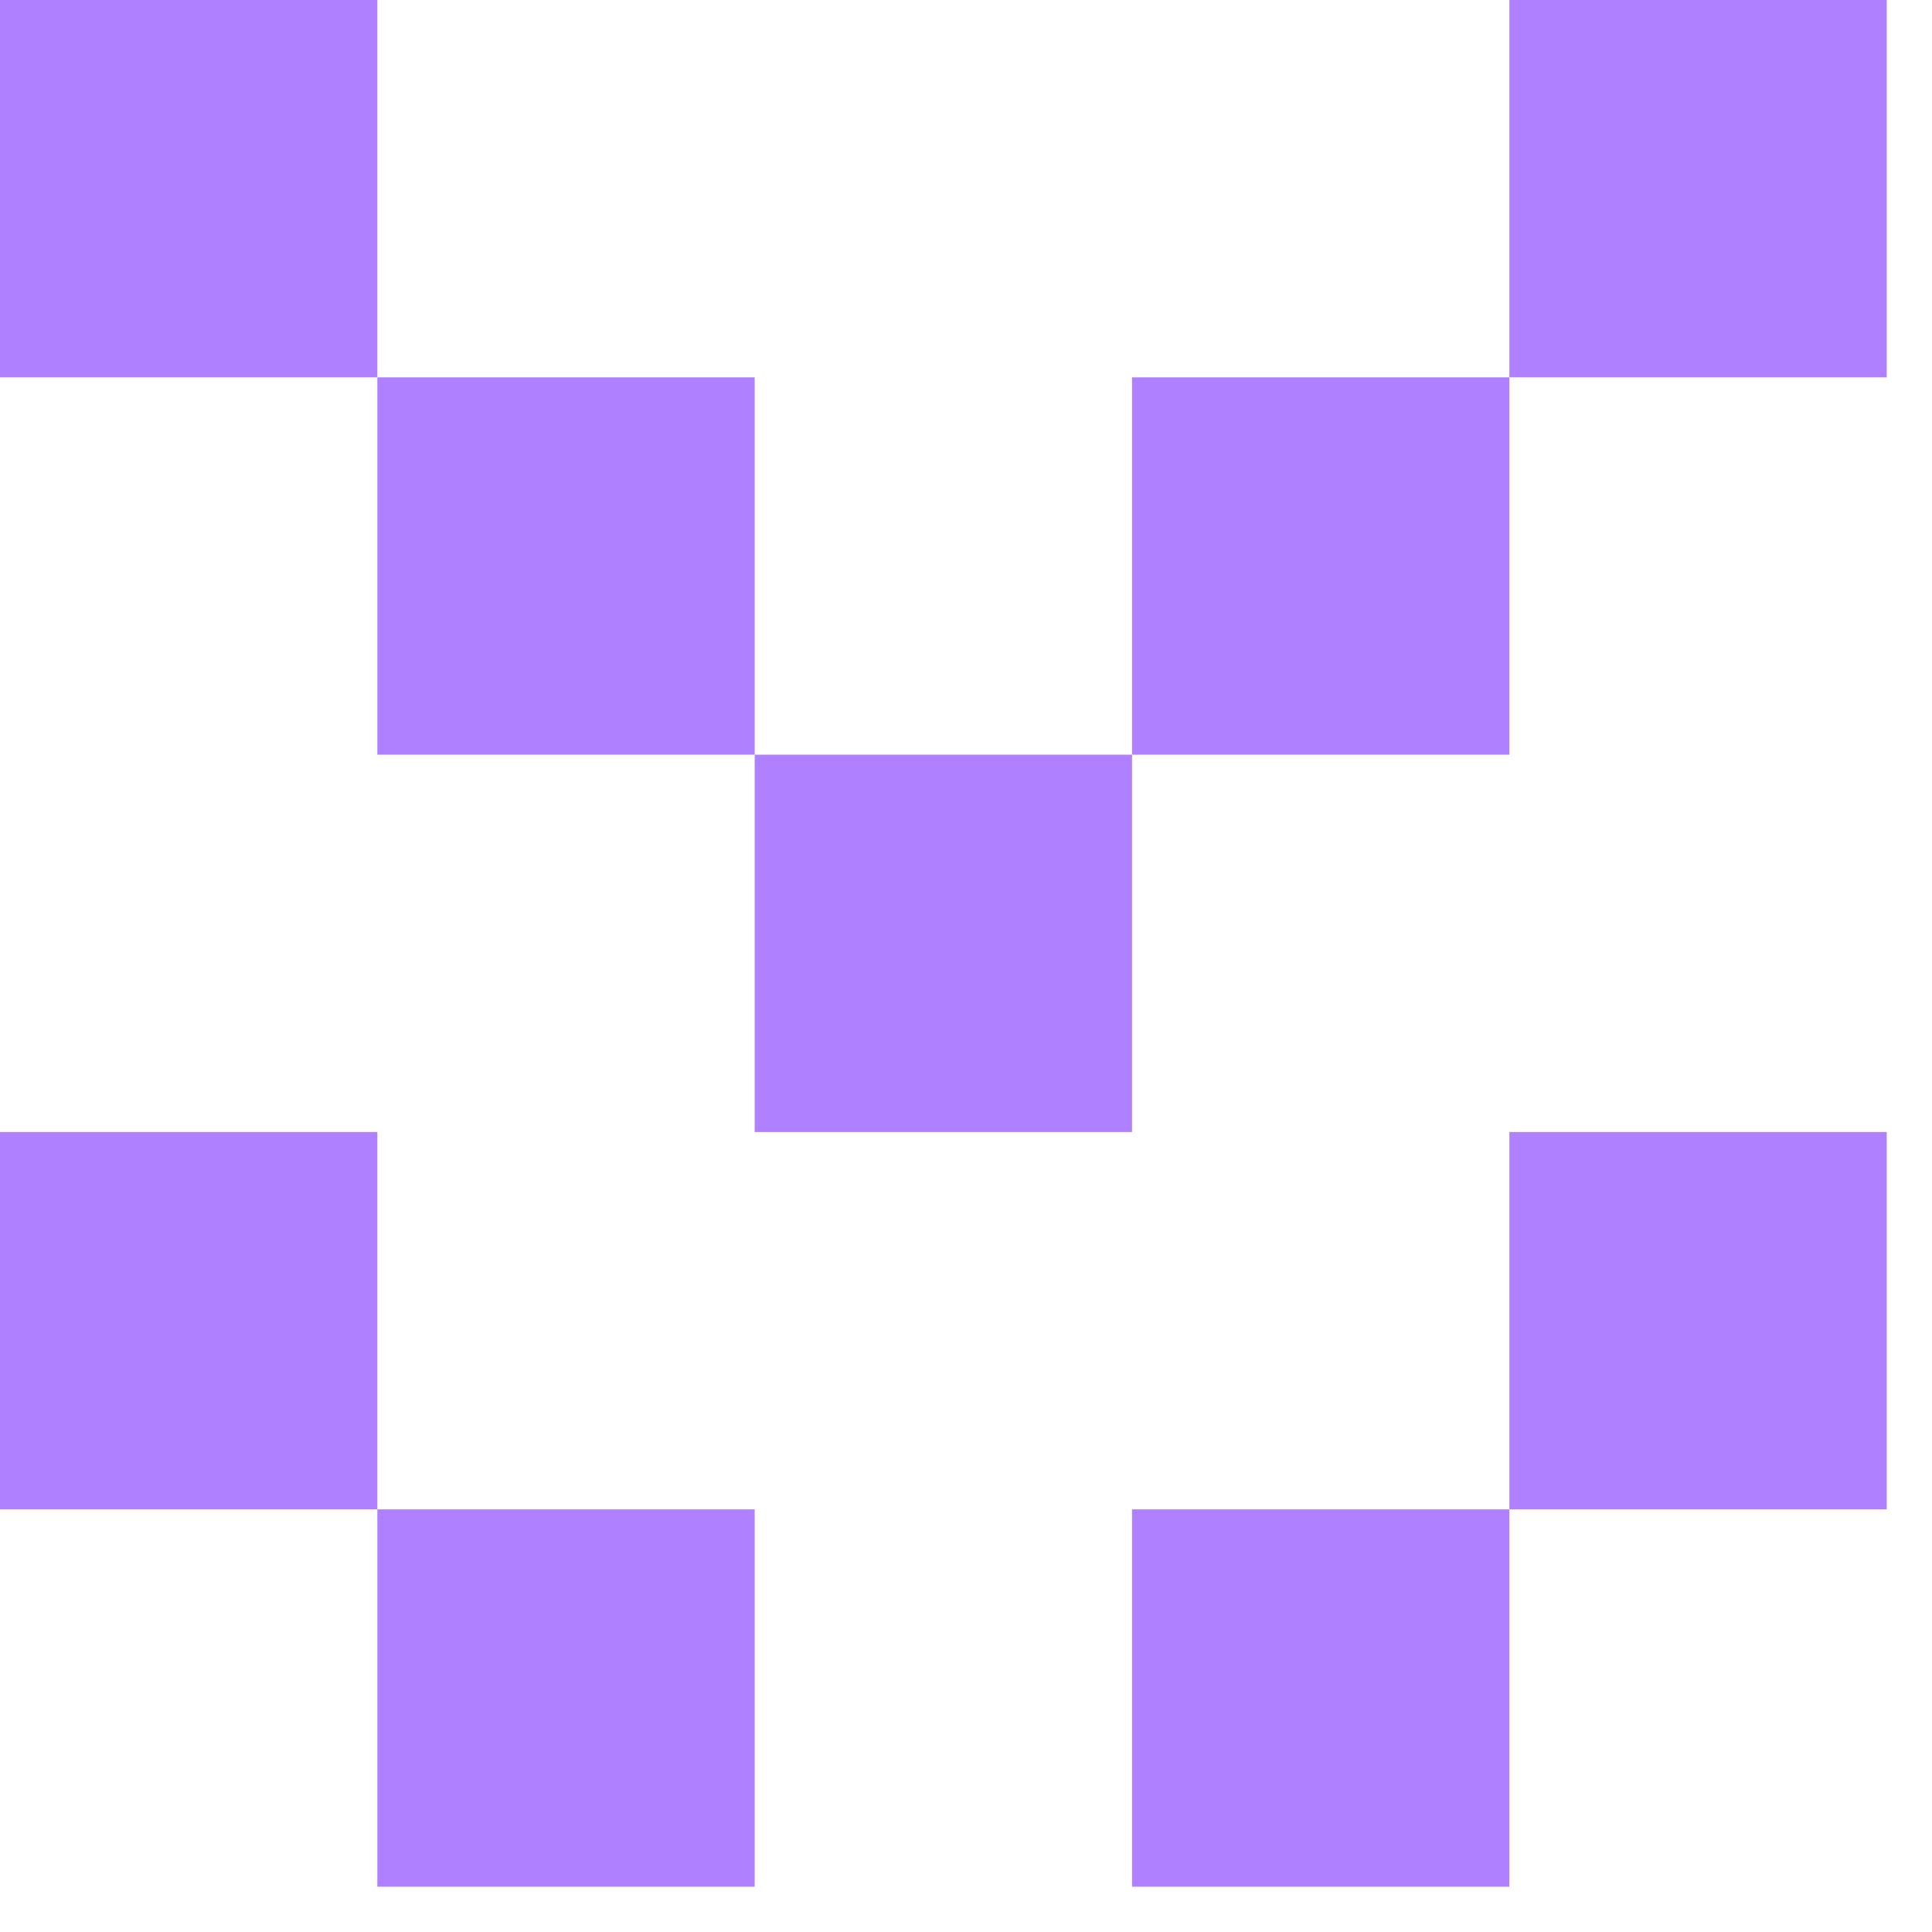
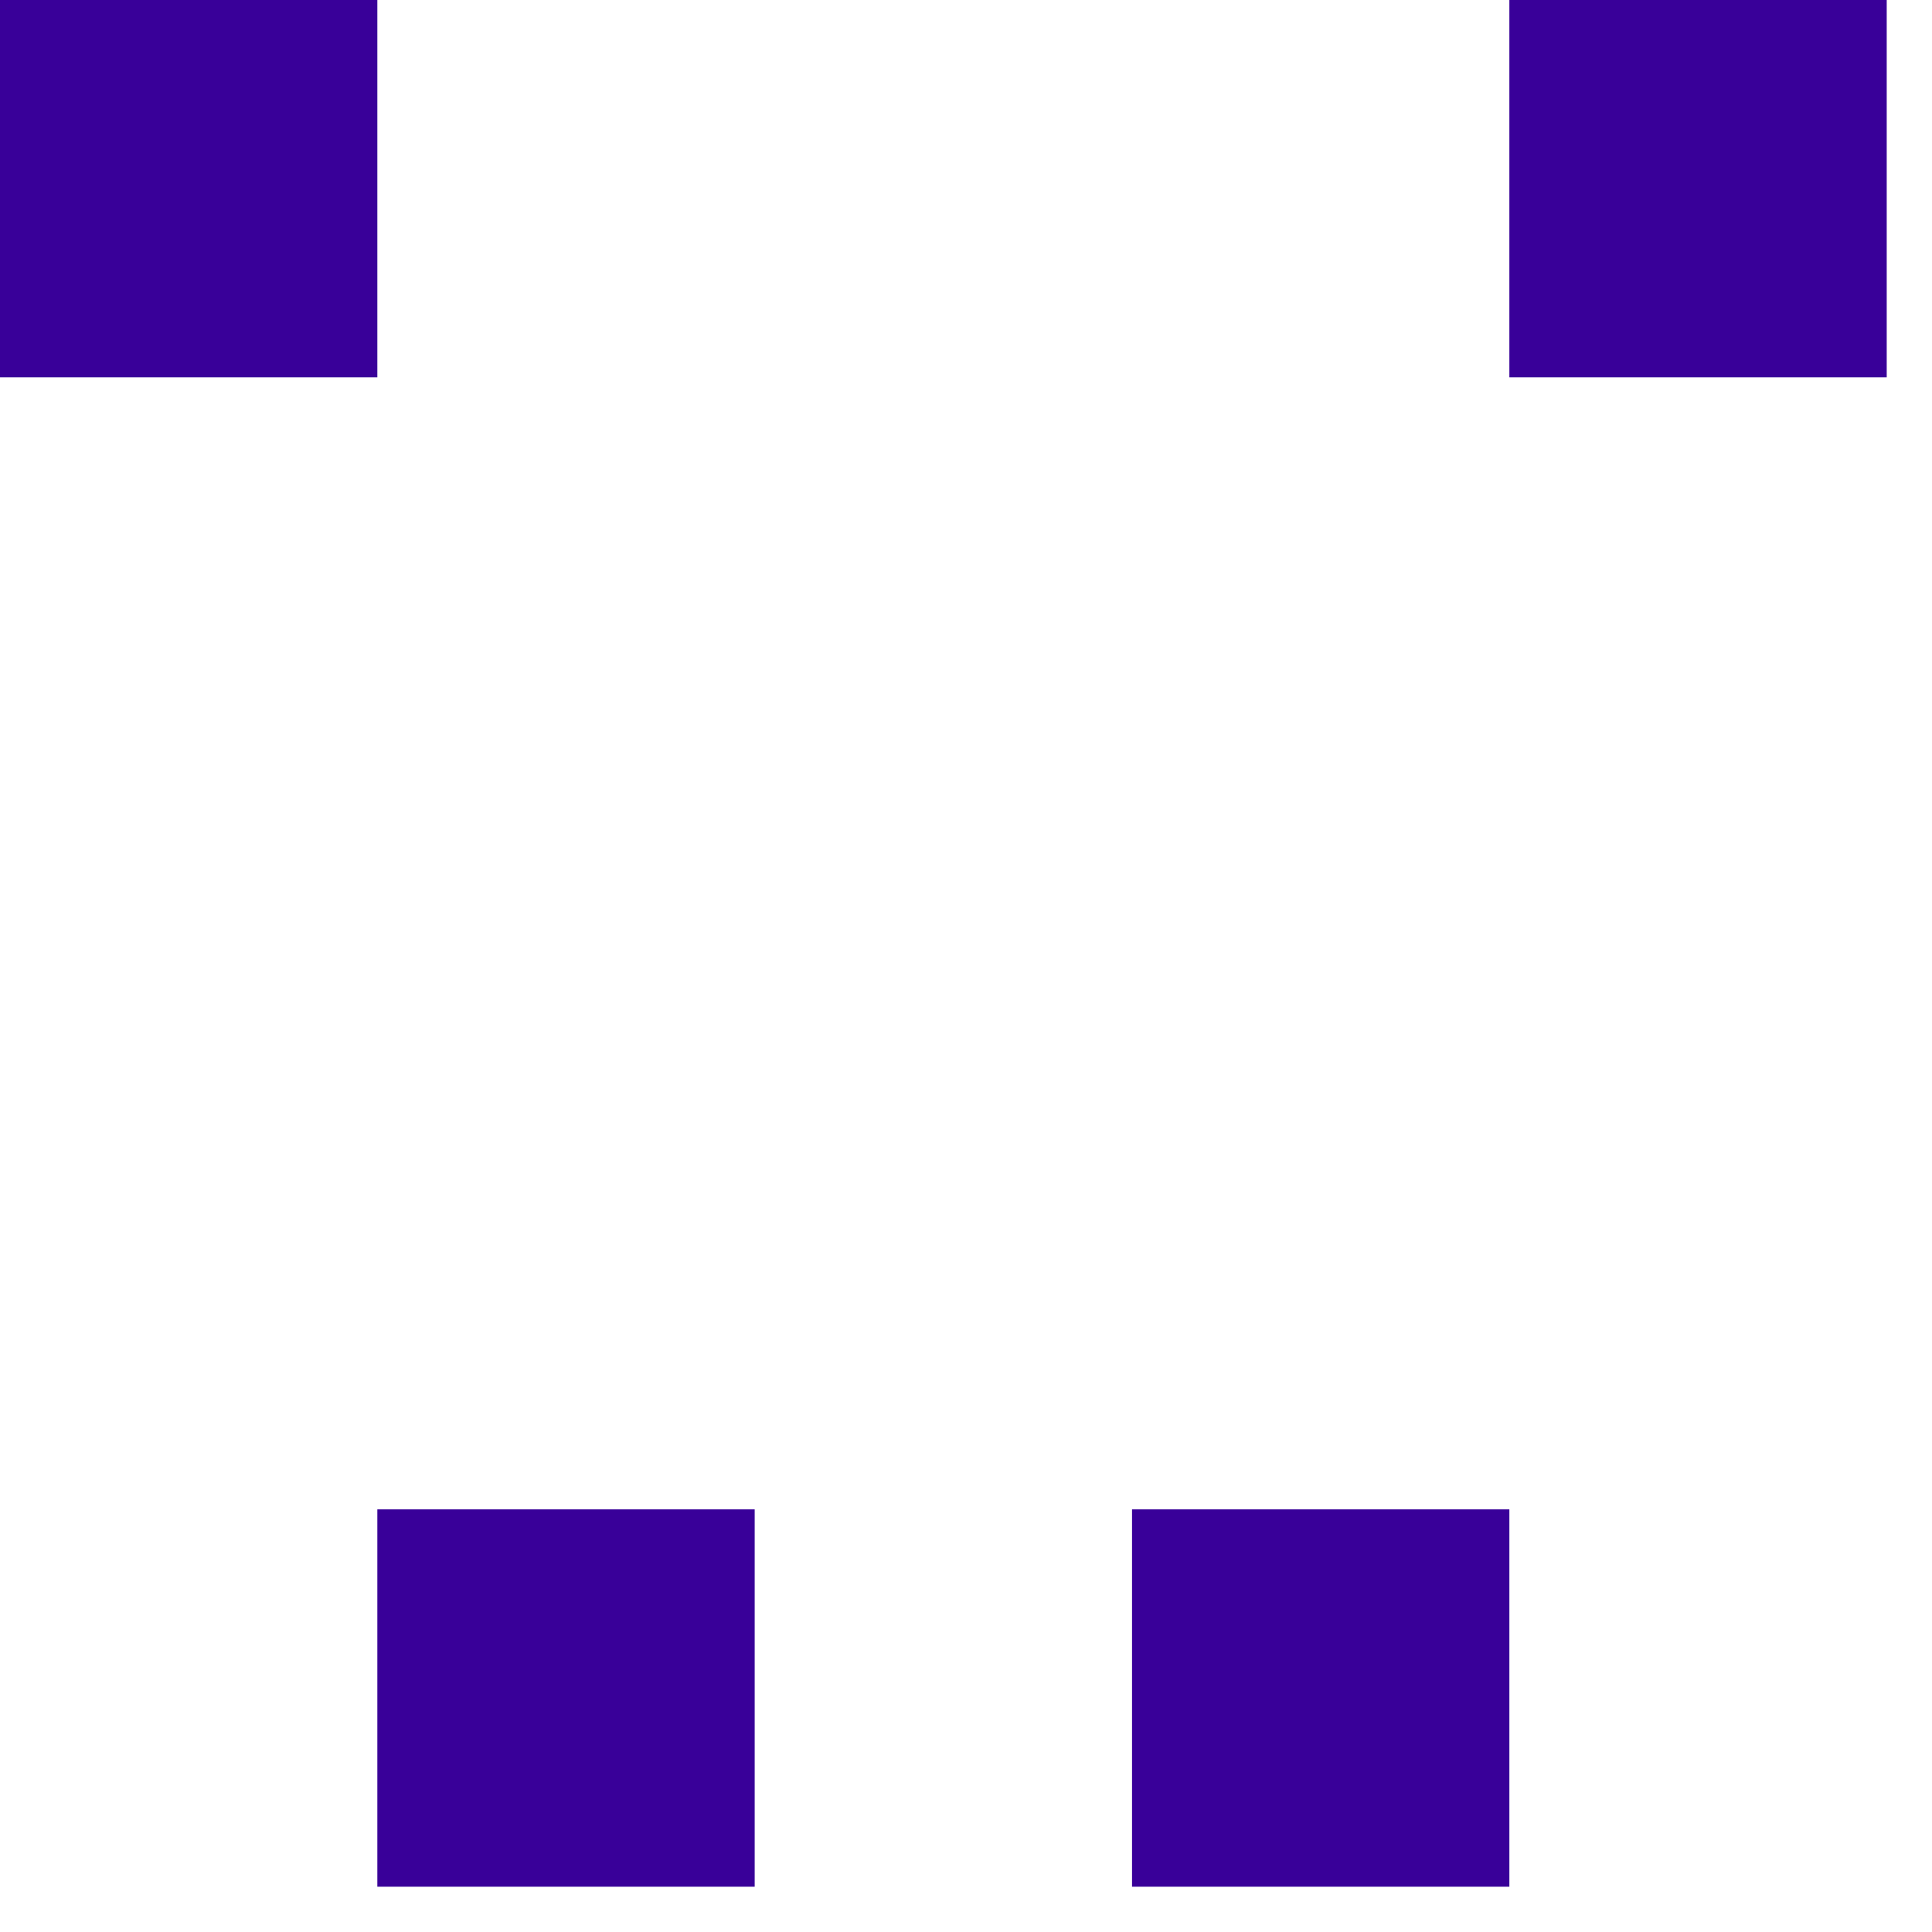
<svg xmlns="http://www.w3.org/2000/svg" id="example-identicon-28-svg" width="128" height="128" viewbox="0 0 128 128">
  <g>
-     <rect x="0" y="0" width="25" height="25" fill="#af80ff" />
+     <rect x="0" y="0" width="25" height="25" fill="#390099" />
    <rect x="25" y="0" width="25" height="25" fill="none" />
    <rect x="50" y="0" width="25" height="25" fill="none" />
    <rect x="75" y="0" width="25" height="25" fill="none" />
-     <rect x="100" y="0" width="25" height="25" fill="#af80ff" />
+     <rect x="100" y="0" width="25" height="25" fill="#390099" />
    <rect x="0" y="25" width="25" height="25" fill="none" />
-     <rect x="25" y="25" width="25" height="25" fill="#af80ff" />
+     <rect x="25" y="25" width="25" height="25" fill="none" />
    <rect x="50" y="25" width="25" height="25" fill="none" />
-     <rect x="75" y="25" width="25" height="25" fill="#af80ff" />
+     <rect x="75" y="25" width="25" height="25" fill="none" />
    <rect x="100" y="25" width="25" height="25" fill="none" />
    <rect x="0" y="50" width="25" height="25" fill="none" />
    <rect x="25" y="50" width="25" height="25" fill="none" />
-     <rect x="50" y="50" width="25" height="25" fill="#af80ff" />
+     <rect x="50" y="50" width="25" height="25" fill="none" />
    <rect x="75" y="50" width="25" height="25" fill="none" />
    <rect x="100" y="50" width="25" height="25" fill="none" />
-     <rect x="0" y="75" width="25" height="25" fill="#af80ff" />
+     <rect x="0" y="75" width="25" height="25" fill="none" />
    <rect x="25" y="75" width="25" height="25" fill="none" />
    <rect x="50" y="75" width="25" height="25" fill="none" />
    <rect x="75" y="75" width="25" height="25" fill="none" />
-     <rect x="100" y="75" width="25" height="25" fill="#af80ff" />
+     <rect x="100" y="75" width="25" height="25" fill="none" />
    <rect x="0" y="100" width="25" height="25" fill="none" />
-     <rect x="25" y="100" width="25" height="25" fill="#af80ff" />
+     <rect x="25" y="100" width="25" height="25" fill="#390099" />
    <rect x="50" y="100" width="25" height="25" fill="none" />
-     <rect x="75" y="100" width="25" height="25" fill="#af80ff" />
+     <rect x="75" y="100" width="25" height="25" fill="#390099" />
    <rect x="100" y="100" width="25" height="25" fill="none" />
  </g>
</svg>
